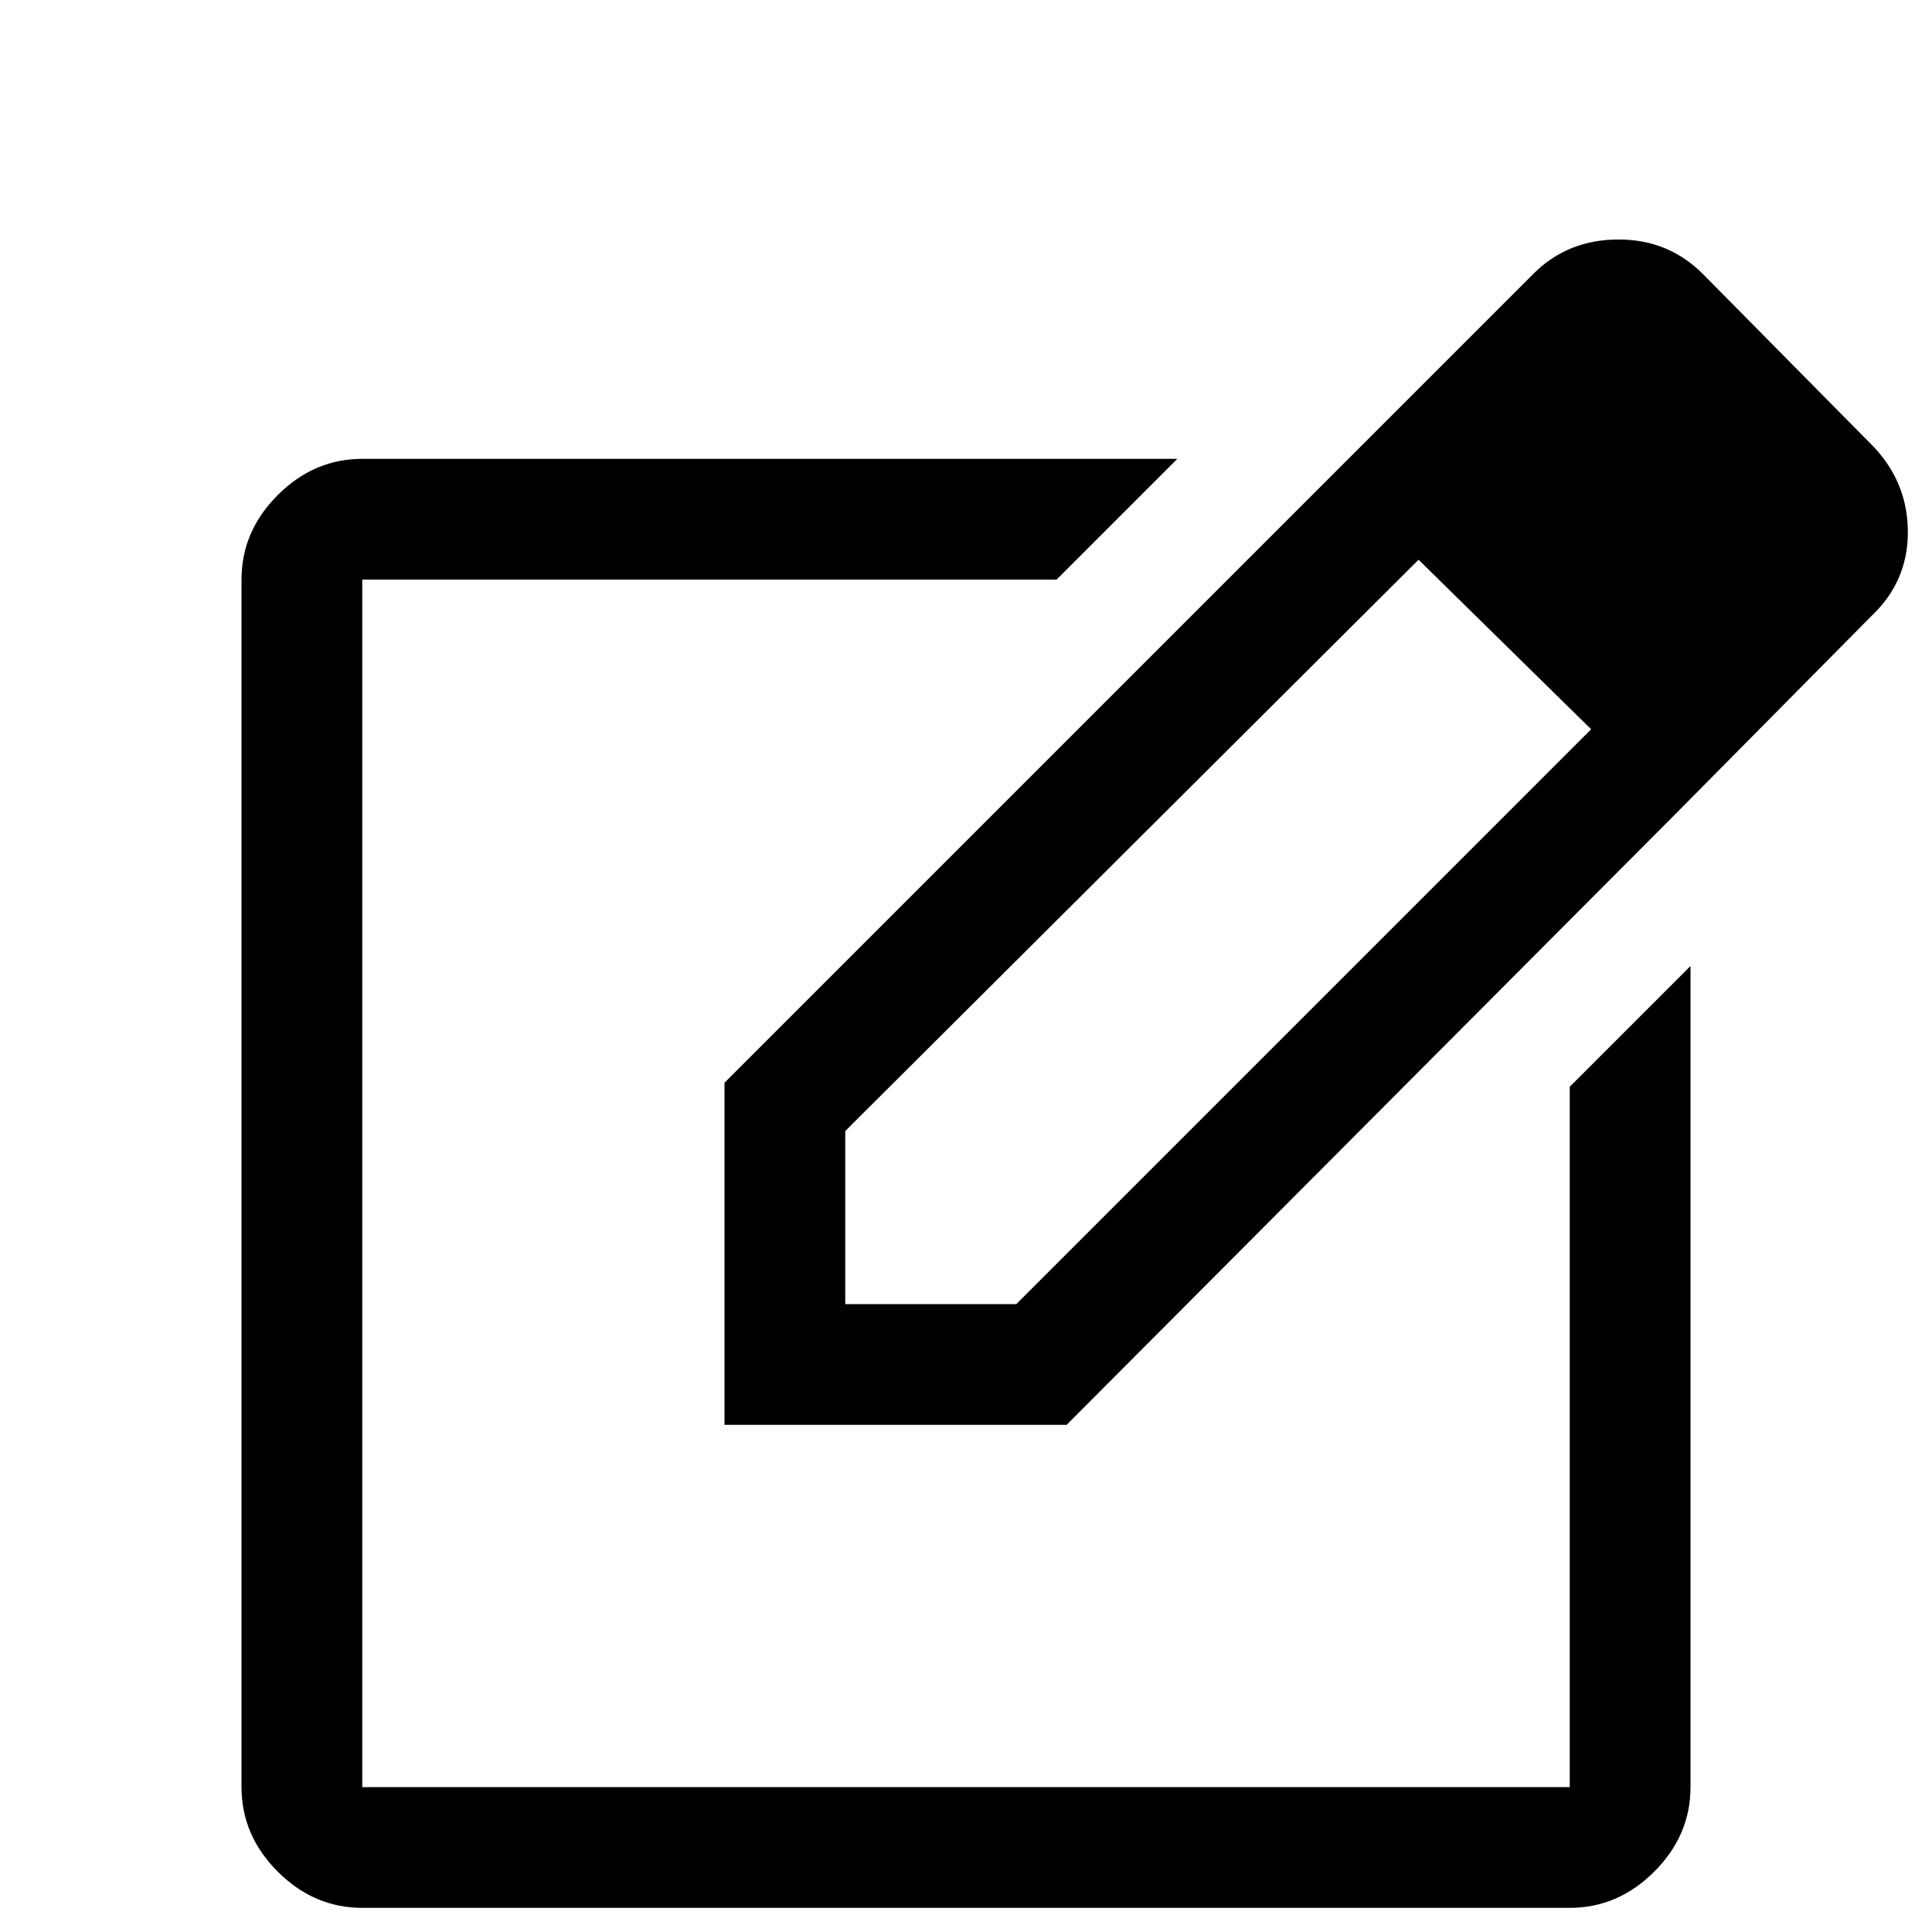
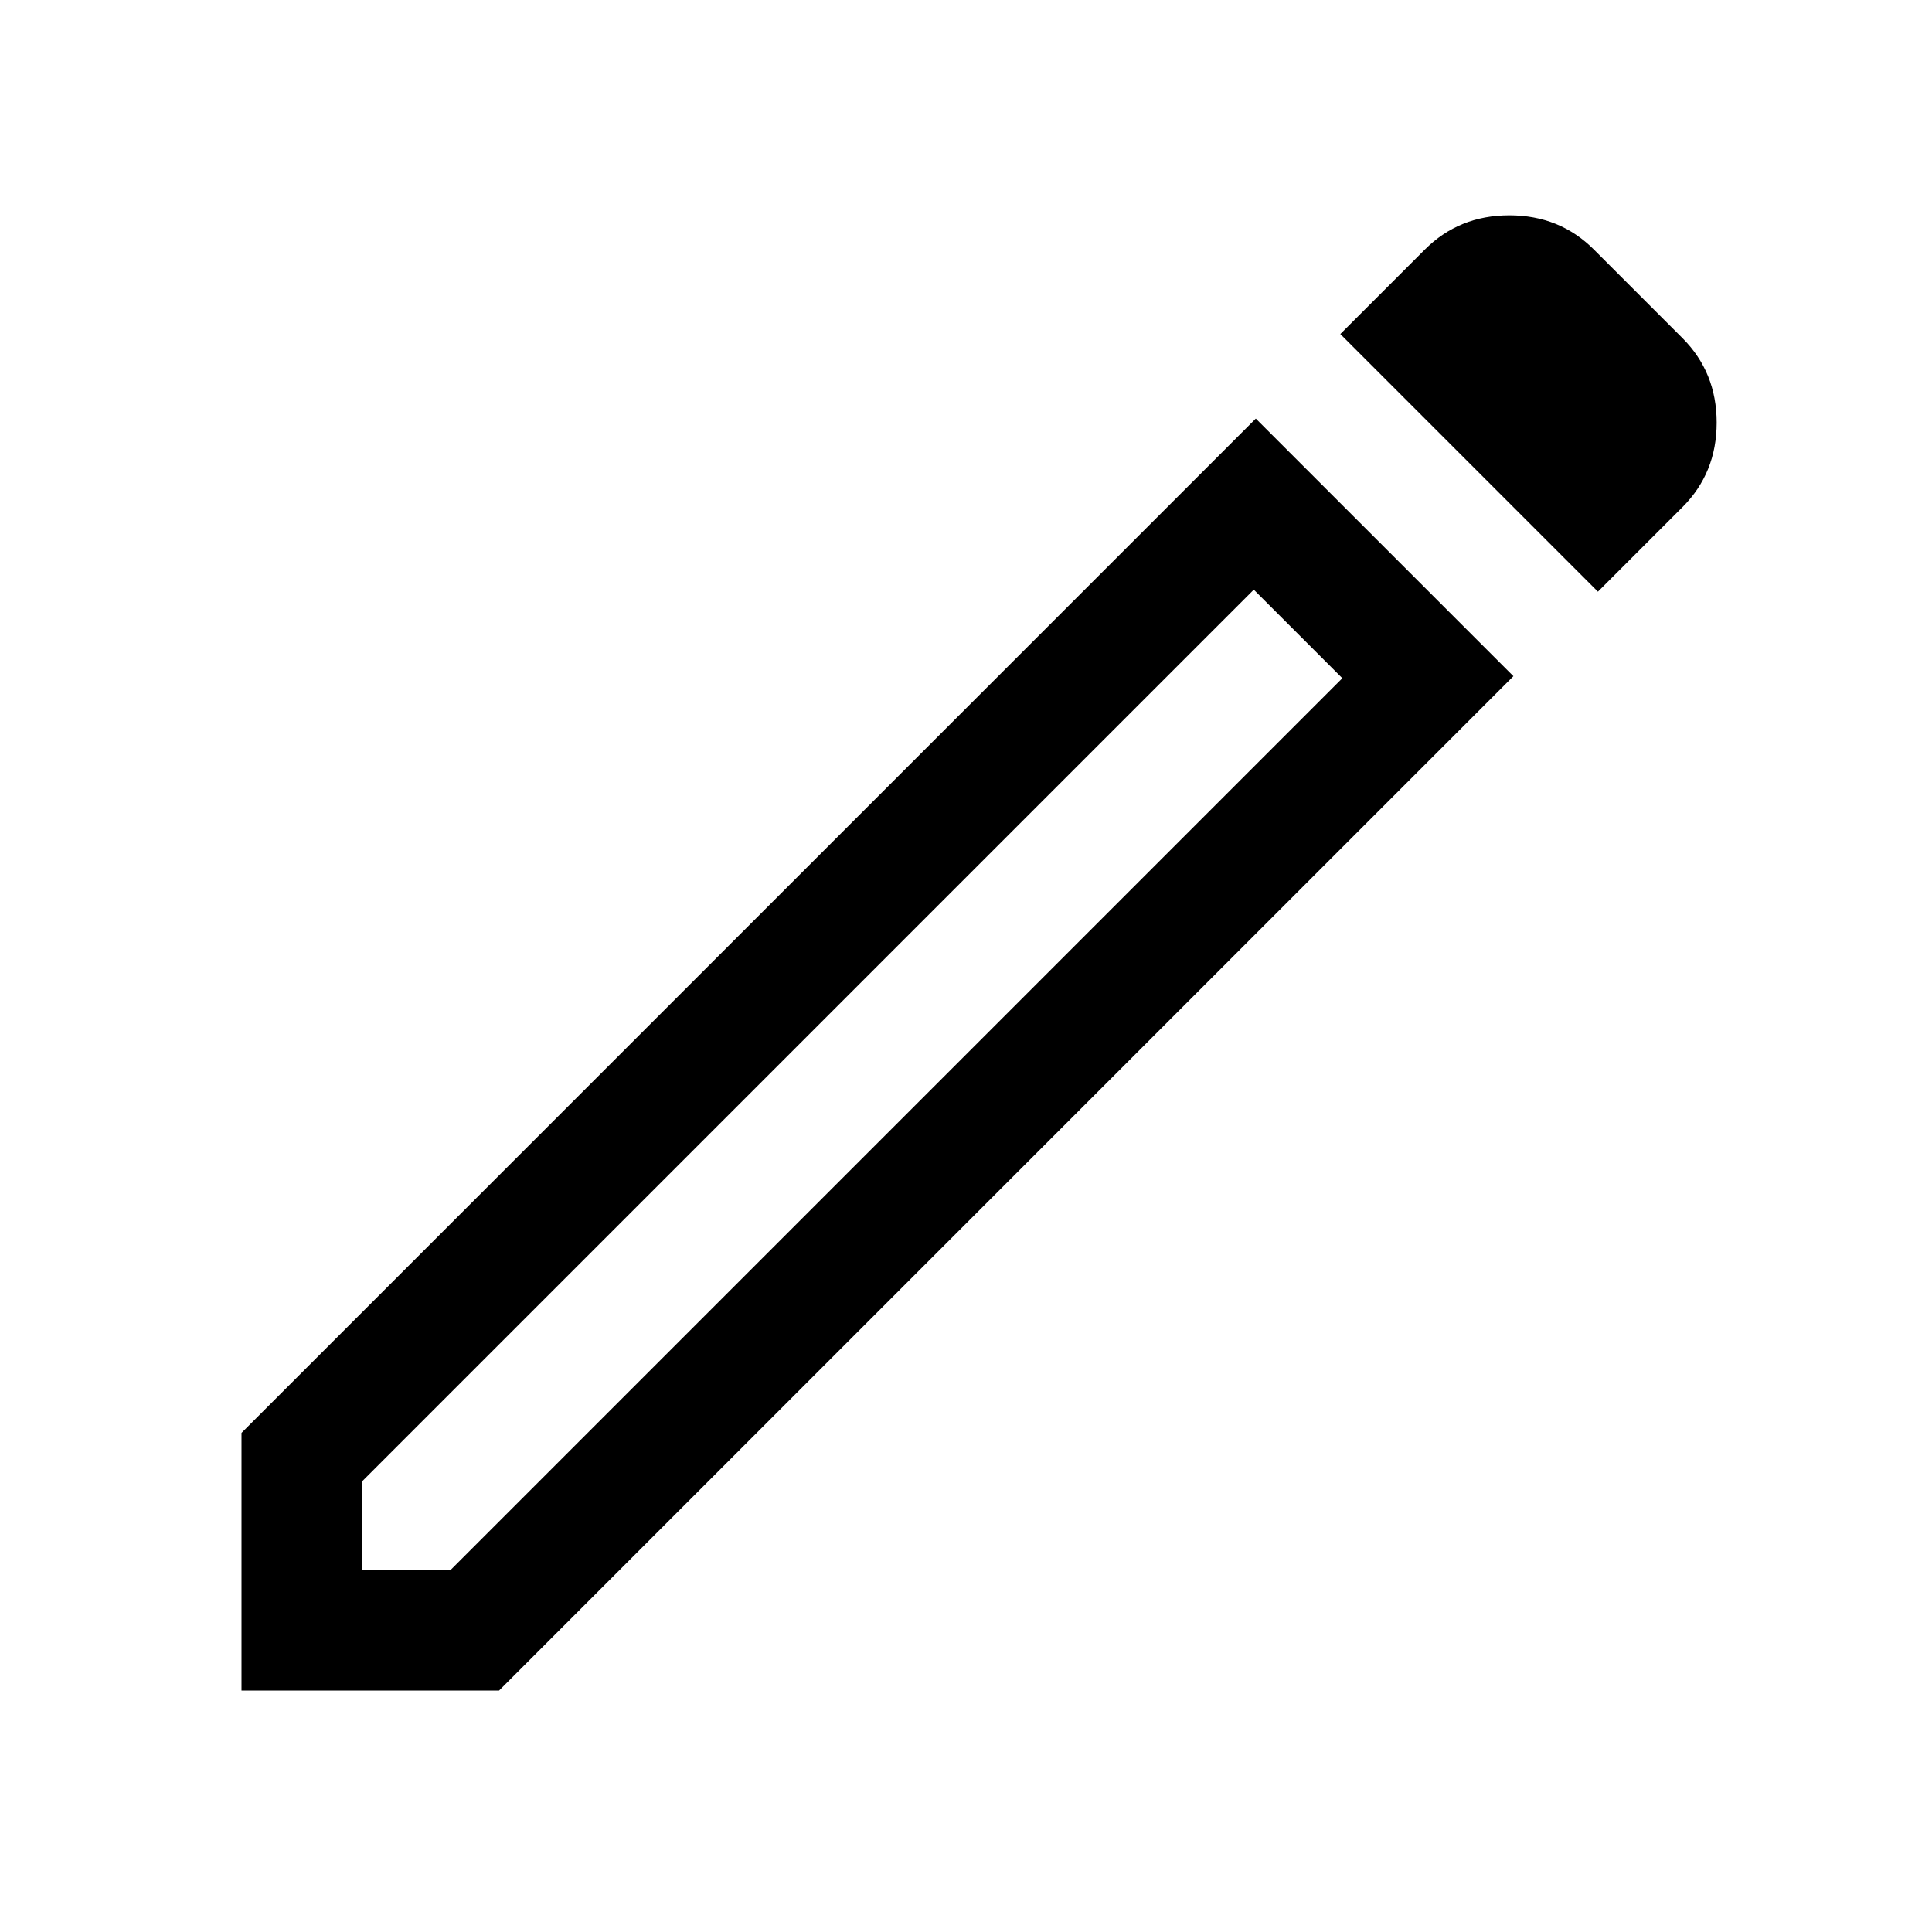
<svg xmlns="http://www.w3.org/2000/svg" height="48" viewBox="0 96 960 960" width="48">
-   <path d="M180 1044q-24 0-42-18t-18-42V384q0-24 18-42t42-18h405l-60 60H180v600h600V636l60-60v408q0 24-18 42t-42 18H180Zm300-360Zm182-352 43 42-285 284v86h85l286-286 42 42-303 304H360V634l302-302Zm171 168L662 332l100-100q17-17 42.311-17T847 233l84 85q17 18 17 42.472T930 402l-97 98Z" />
+   <path d="M180 876h44l443-443-44-44-443 443v44Zm614-486L666 262l42-42q17-17 42-17t42 17l44 44q17 17 17 42t-17 42l-42 42Zm-42 42L248 936H120V808l504-504 128 128Zm-107-21-22-22 44 44-22-22Z" />
</svg>
